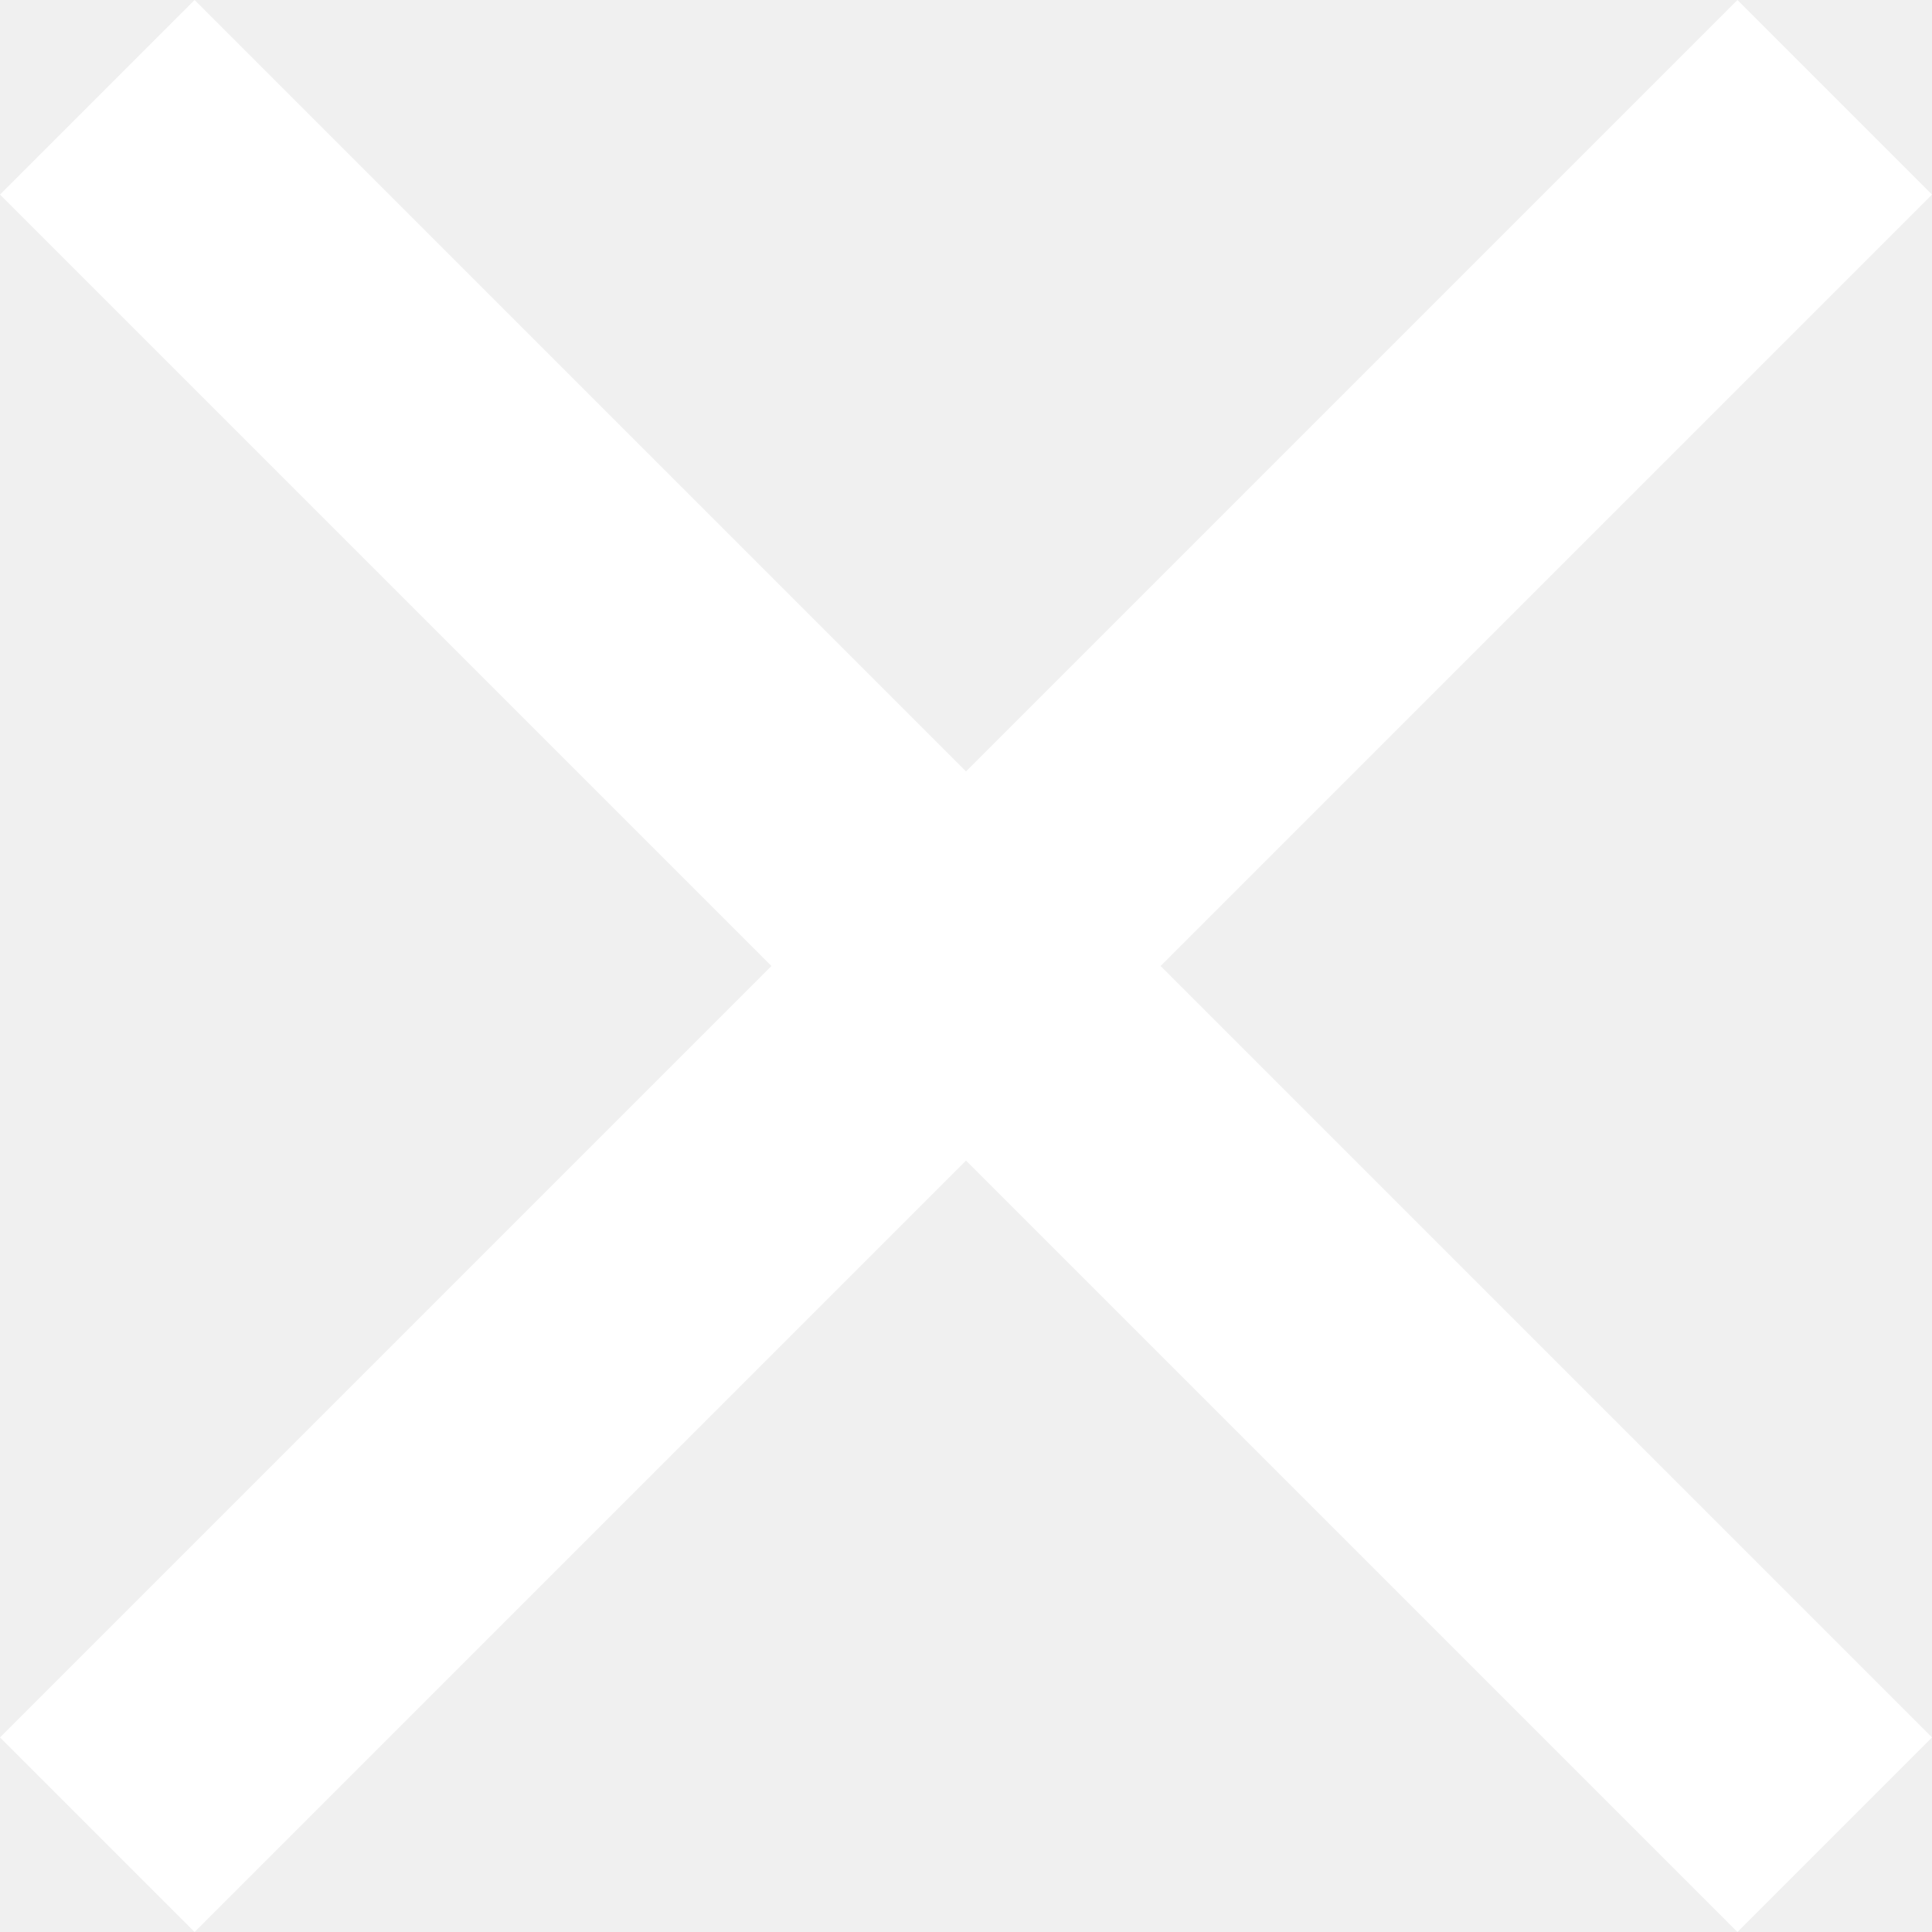
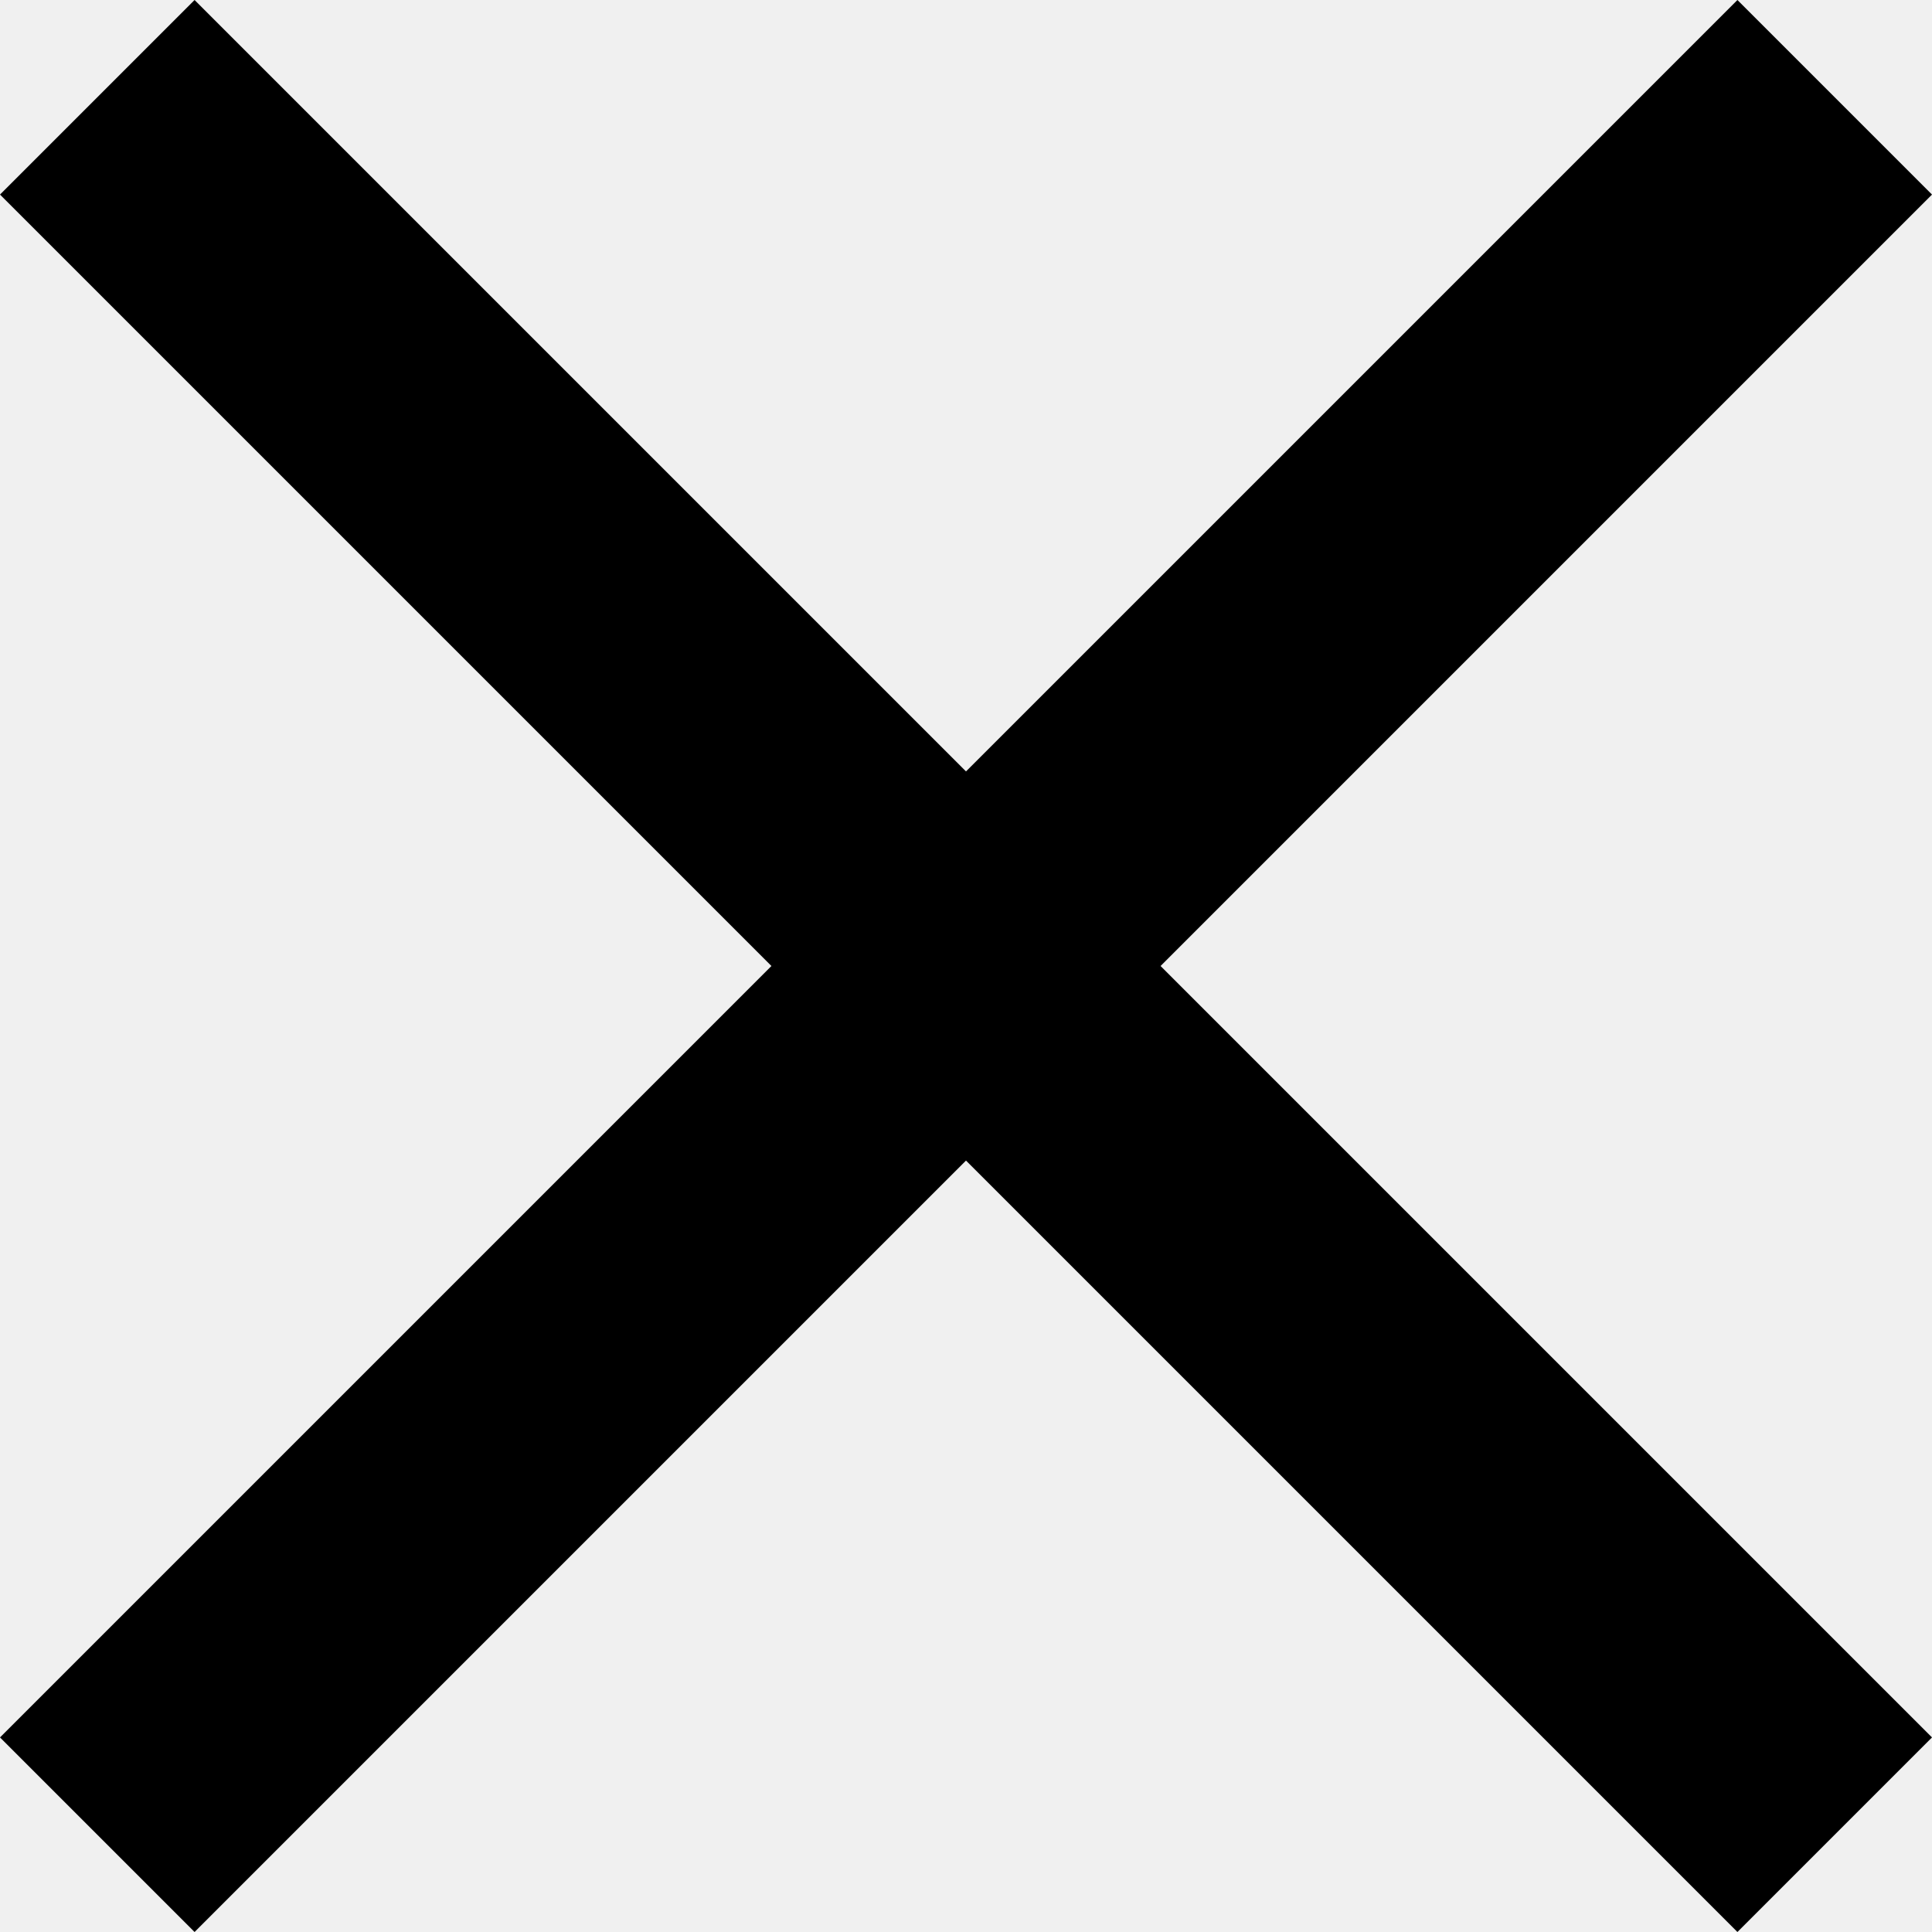
- <svg xmlns="http://www.w3.org/2000/svg" width="42" height="42" viewBox="0 0 42 42" fill="currentcolor">
-   <path d="M42 4.23L37.77 0L21 16.77L4.23 0L0 4.23L16.77 21L0 37.77L4.23 42L21 25.23L37.77 42L42 37.77L25.23 21L42 4.23Z" fill="white" />
+ <svg xmlns="http://www.w3.org/2000/svg" width="42" height="42" viewBox="0 0 42 42">
+   <path d="M42 4.23L37.77 0L21 16.77L4.23 0L0 4.23L16.77 21L0 37.77L4.23 42L21 25.23L37.77 42L42 37.77L25.23 21L42 4.23Z" />
</svg>
